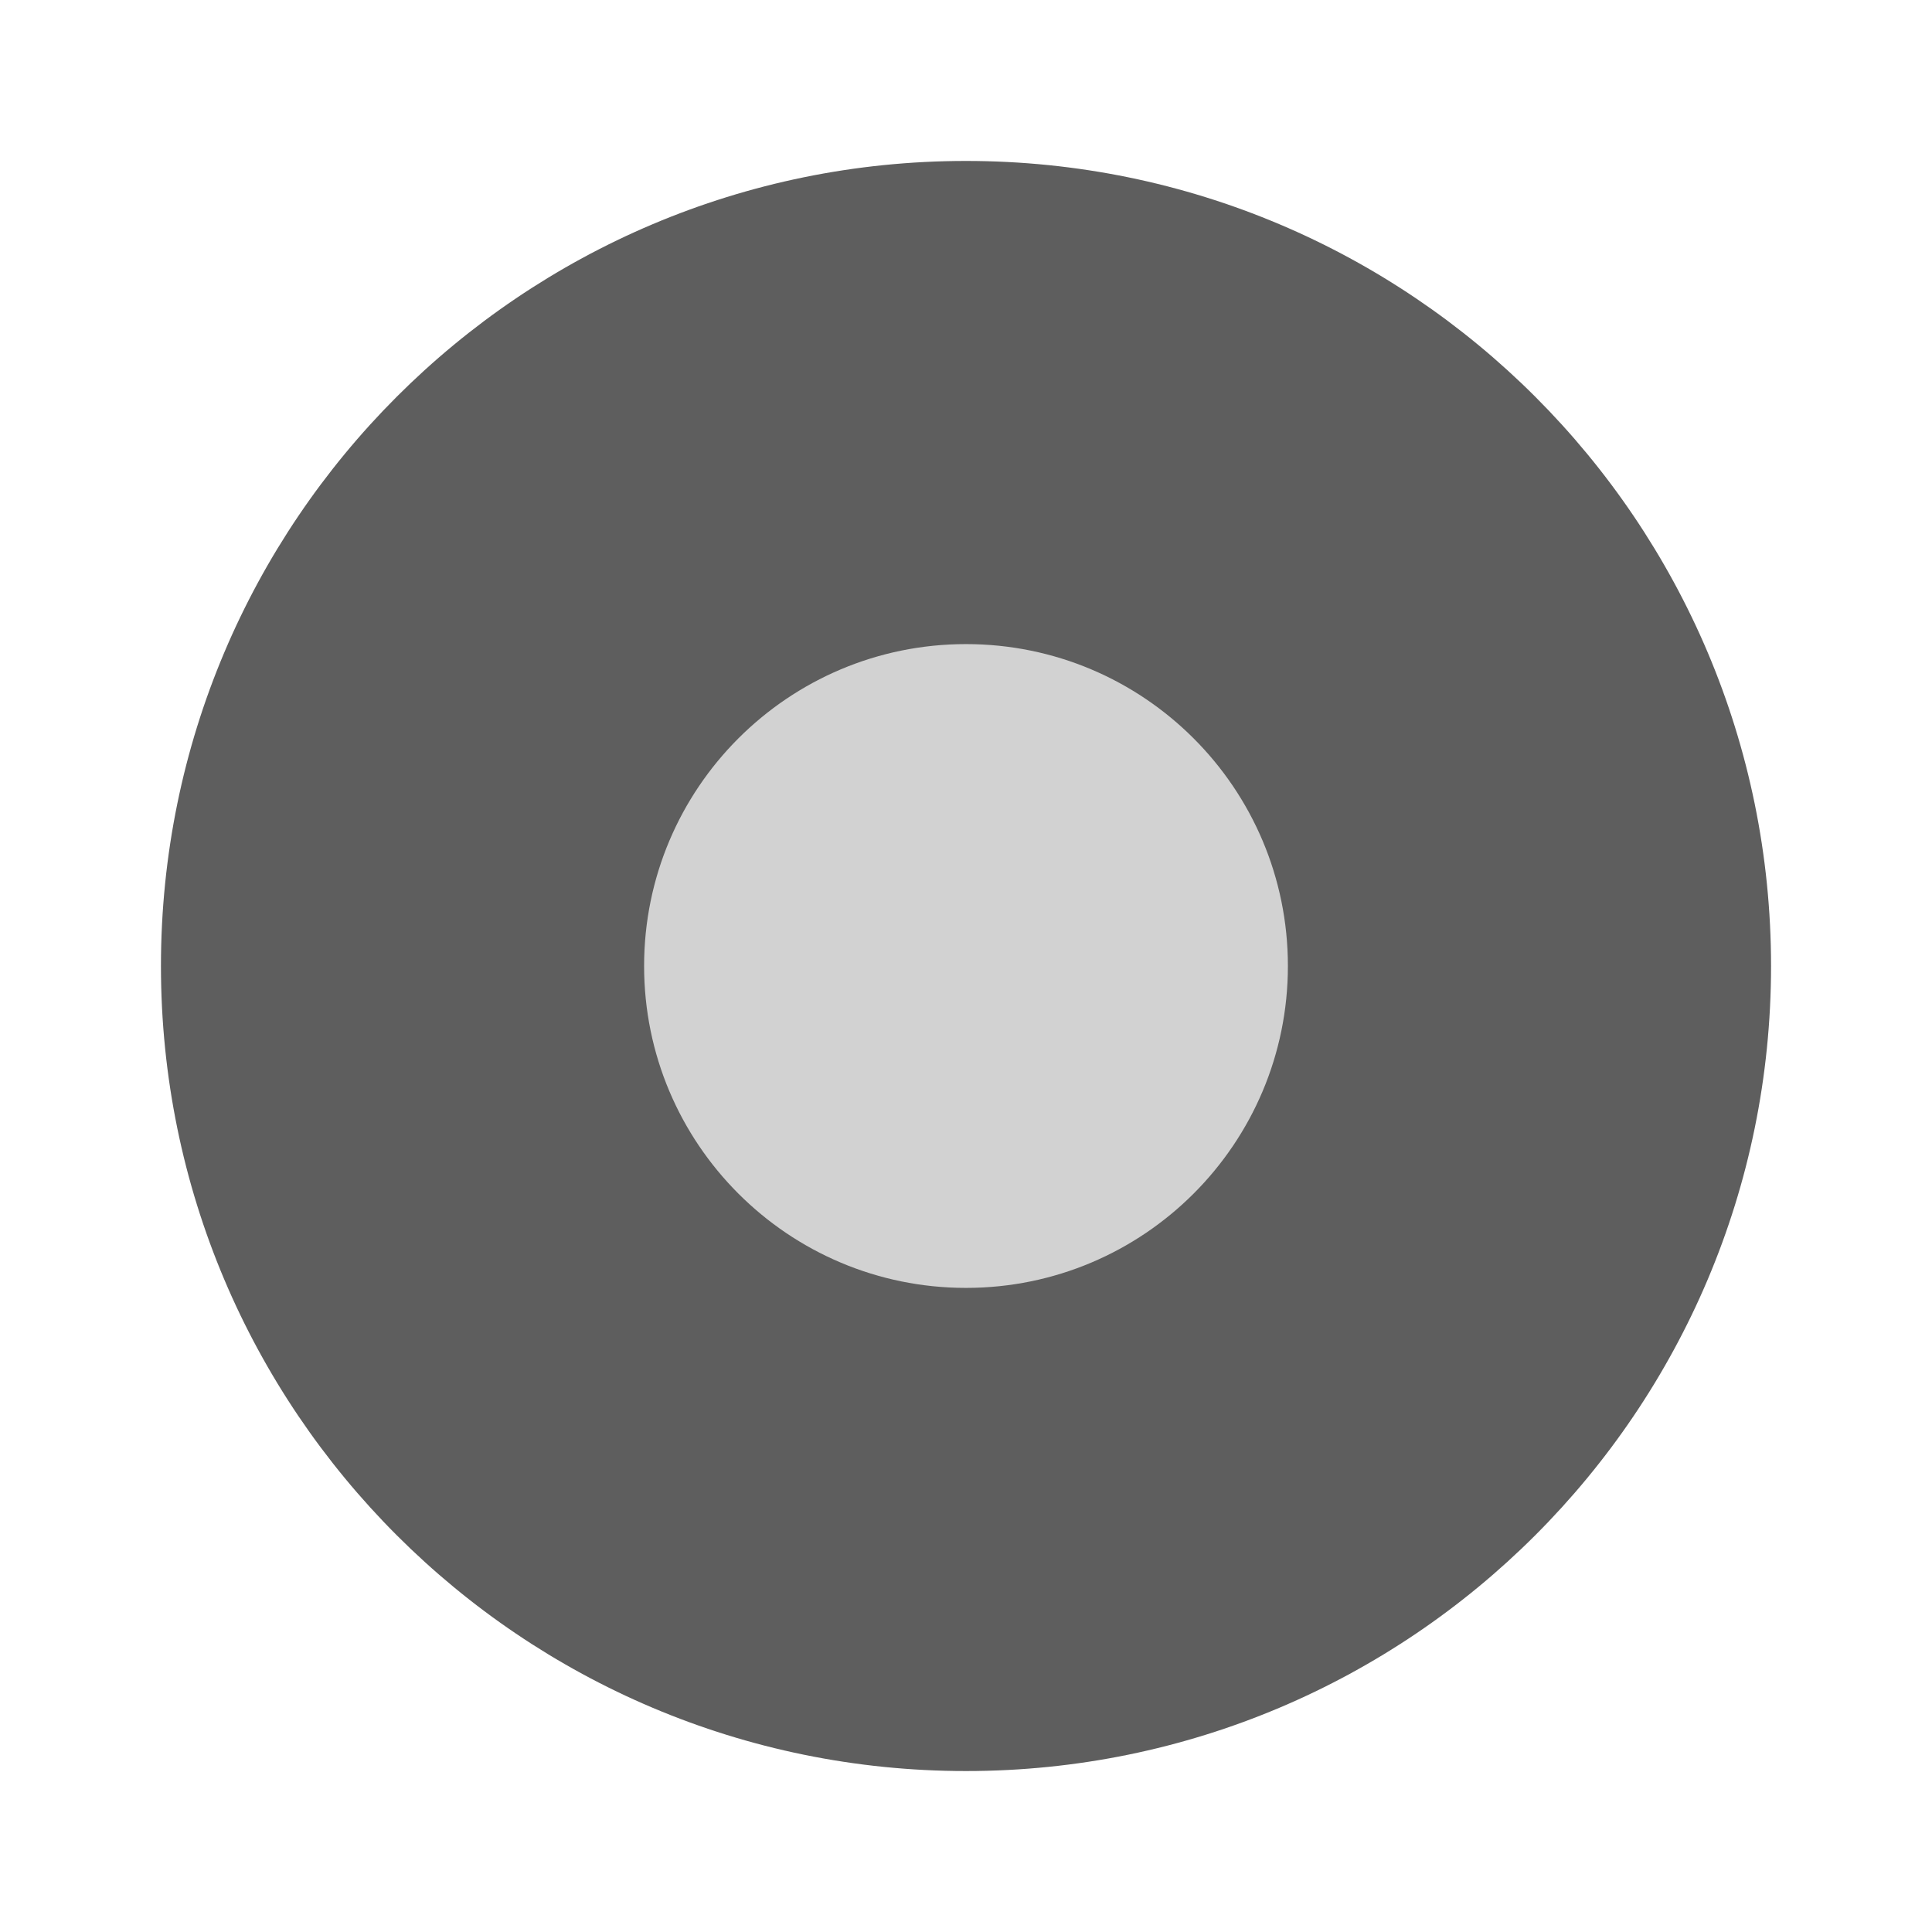
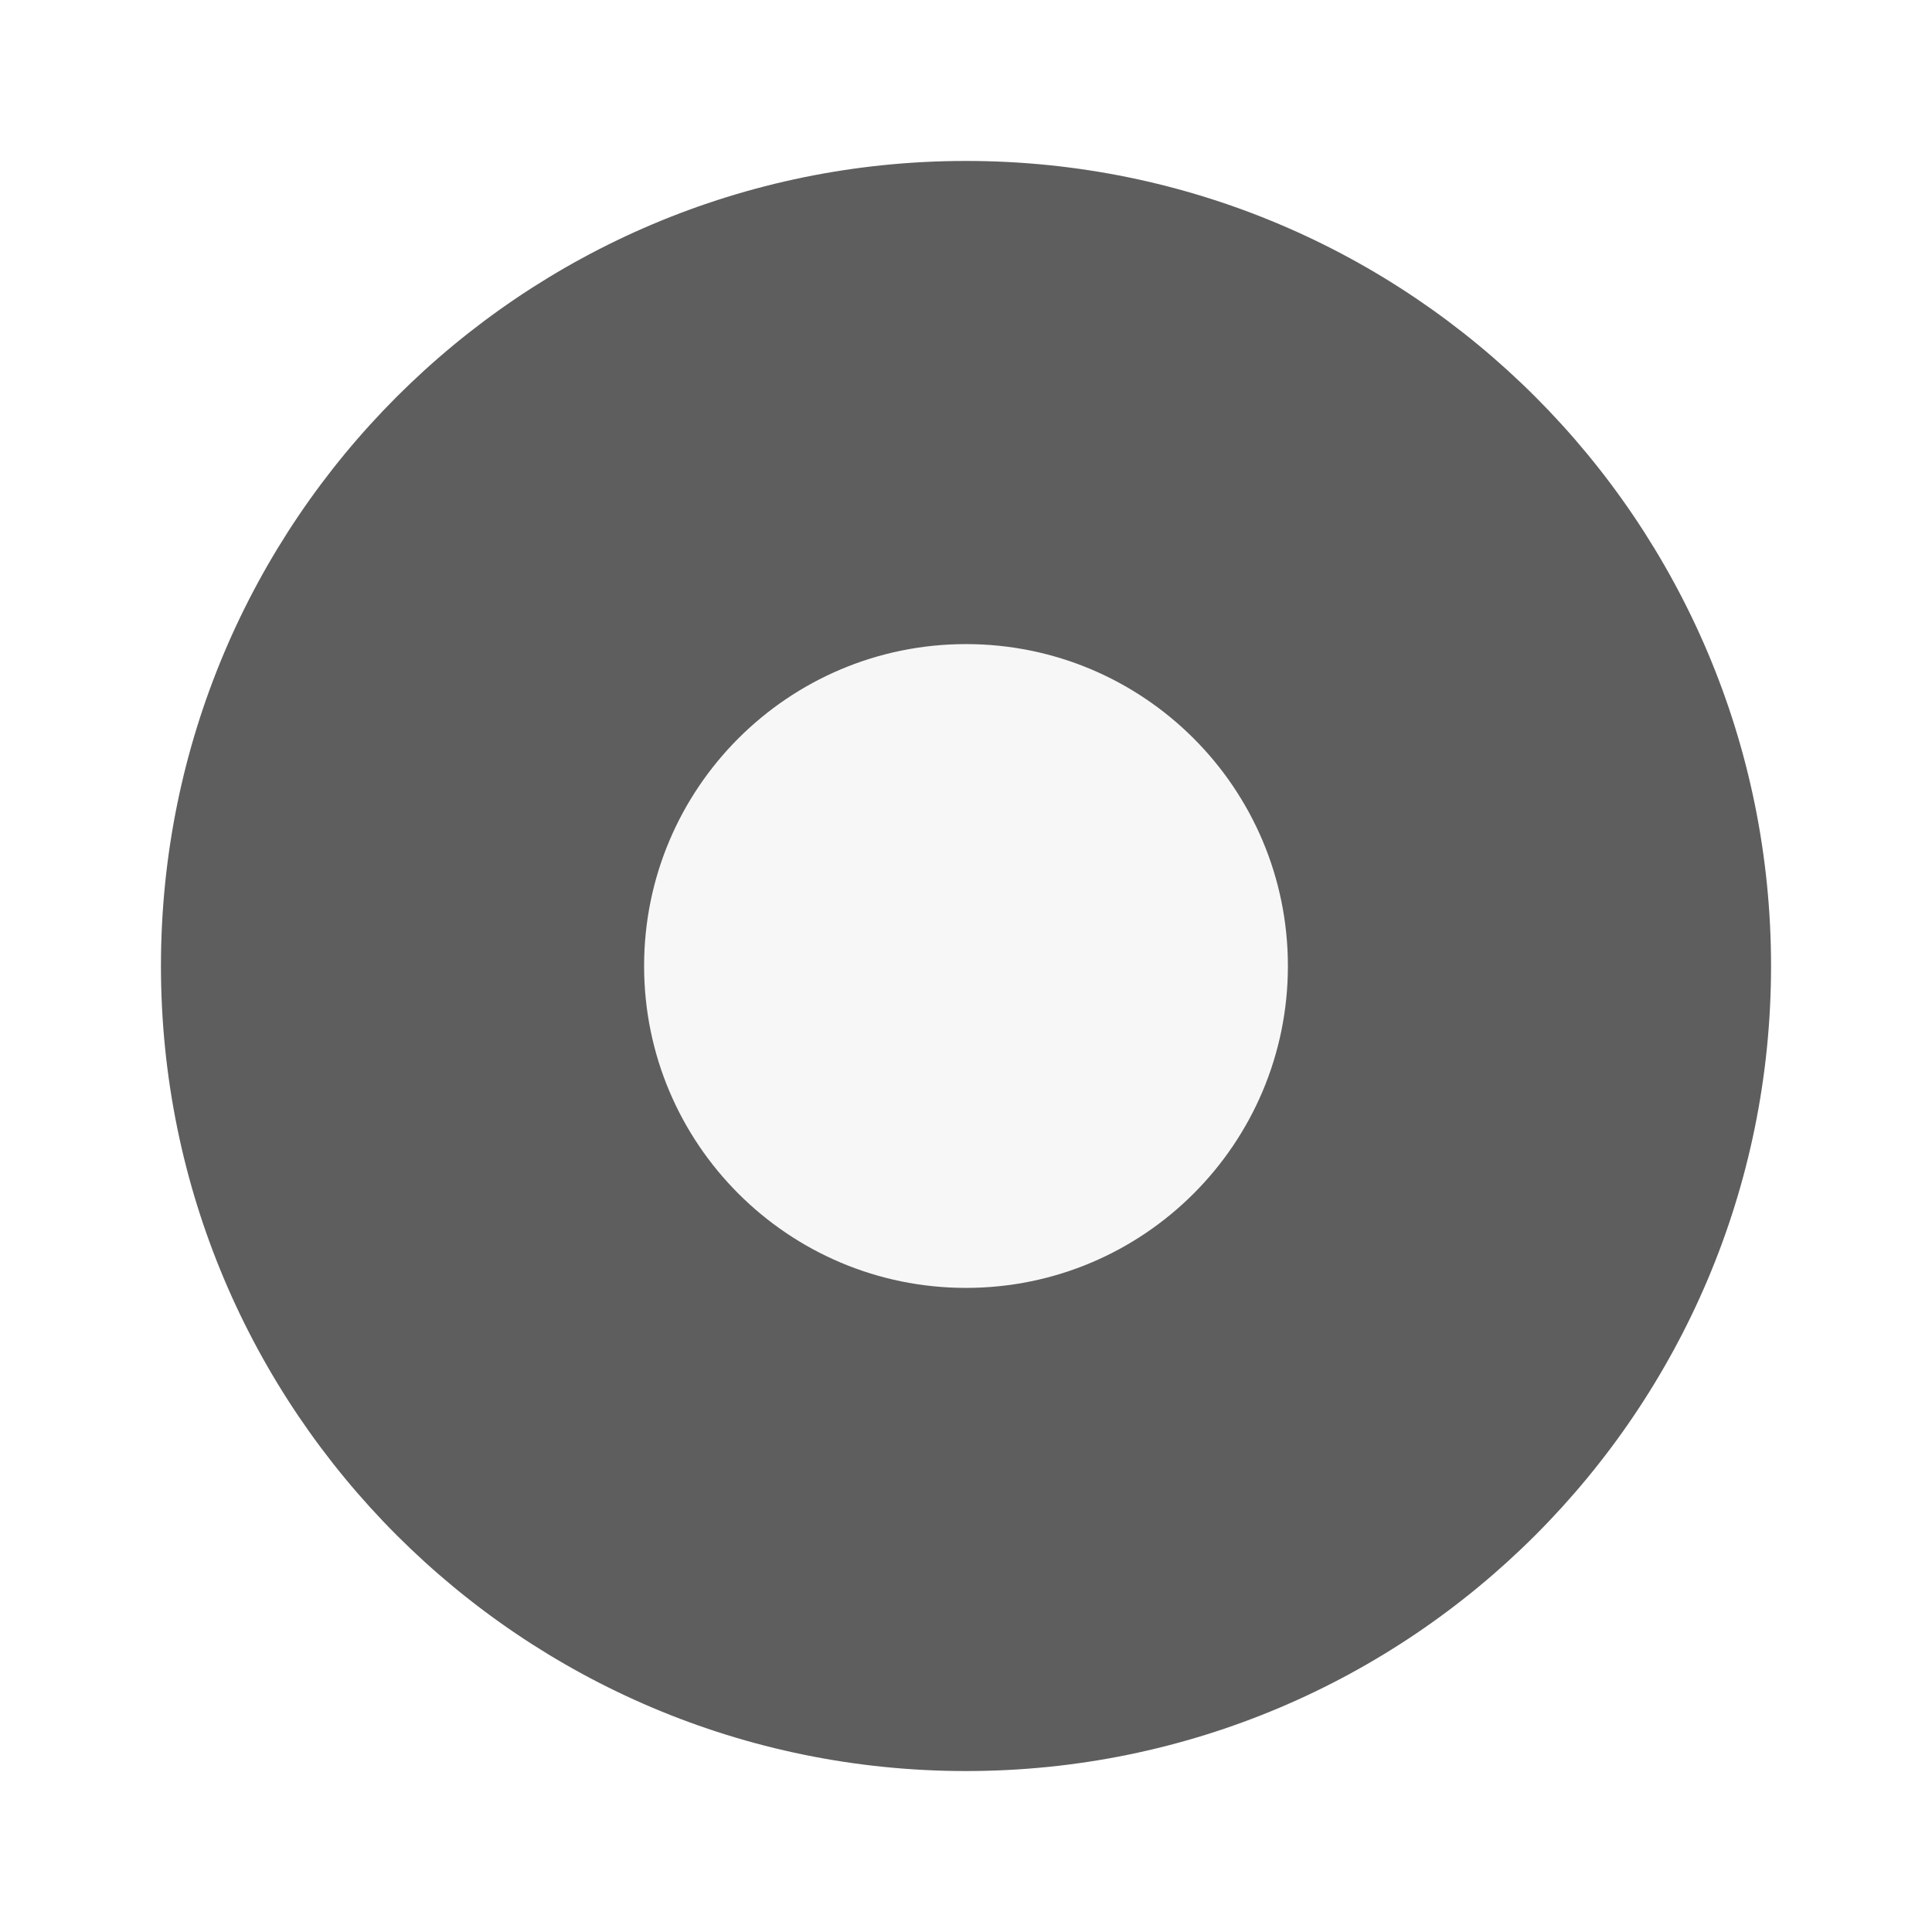
- <svg xmlns="http://www.w3.org/2000/svg" width="24" height="24" version="1.1" viewBox="0 0 6.35 6.35" id="svg5275">
-   <defs id="defs5279" />
-   <g transform="translate(0,-290.915)" id="g5273">
-     <circle cx="3.175" cy="294.09" r="2.646" id="circle5255" style="fill:#5E5E5E;stroke-width:0.661" />
-     <circle cx="3.175" cy="294.09" id="circle5255-3" style="fill:#D2D2D2;stroke-width:0.264" r="1.058" />
+ <svg xmlns="http://www.w3.org/2000/svg" width="24" height="24" viewBox="0 0 6.35 6.35">
+   <g transform="translate(0 -290.915)">
+     <circle cx="3.175" cy="294.09" r="2.646" style="fill:#5e5e5e;stroke-width:.661" />
+     <circle cx="3.175" cy="294.09" style="fill:#f7f7f7;stroke-width:.264" r="1.058" />
  </g>
</svg>
